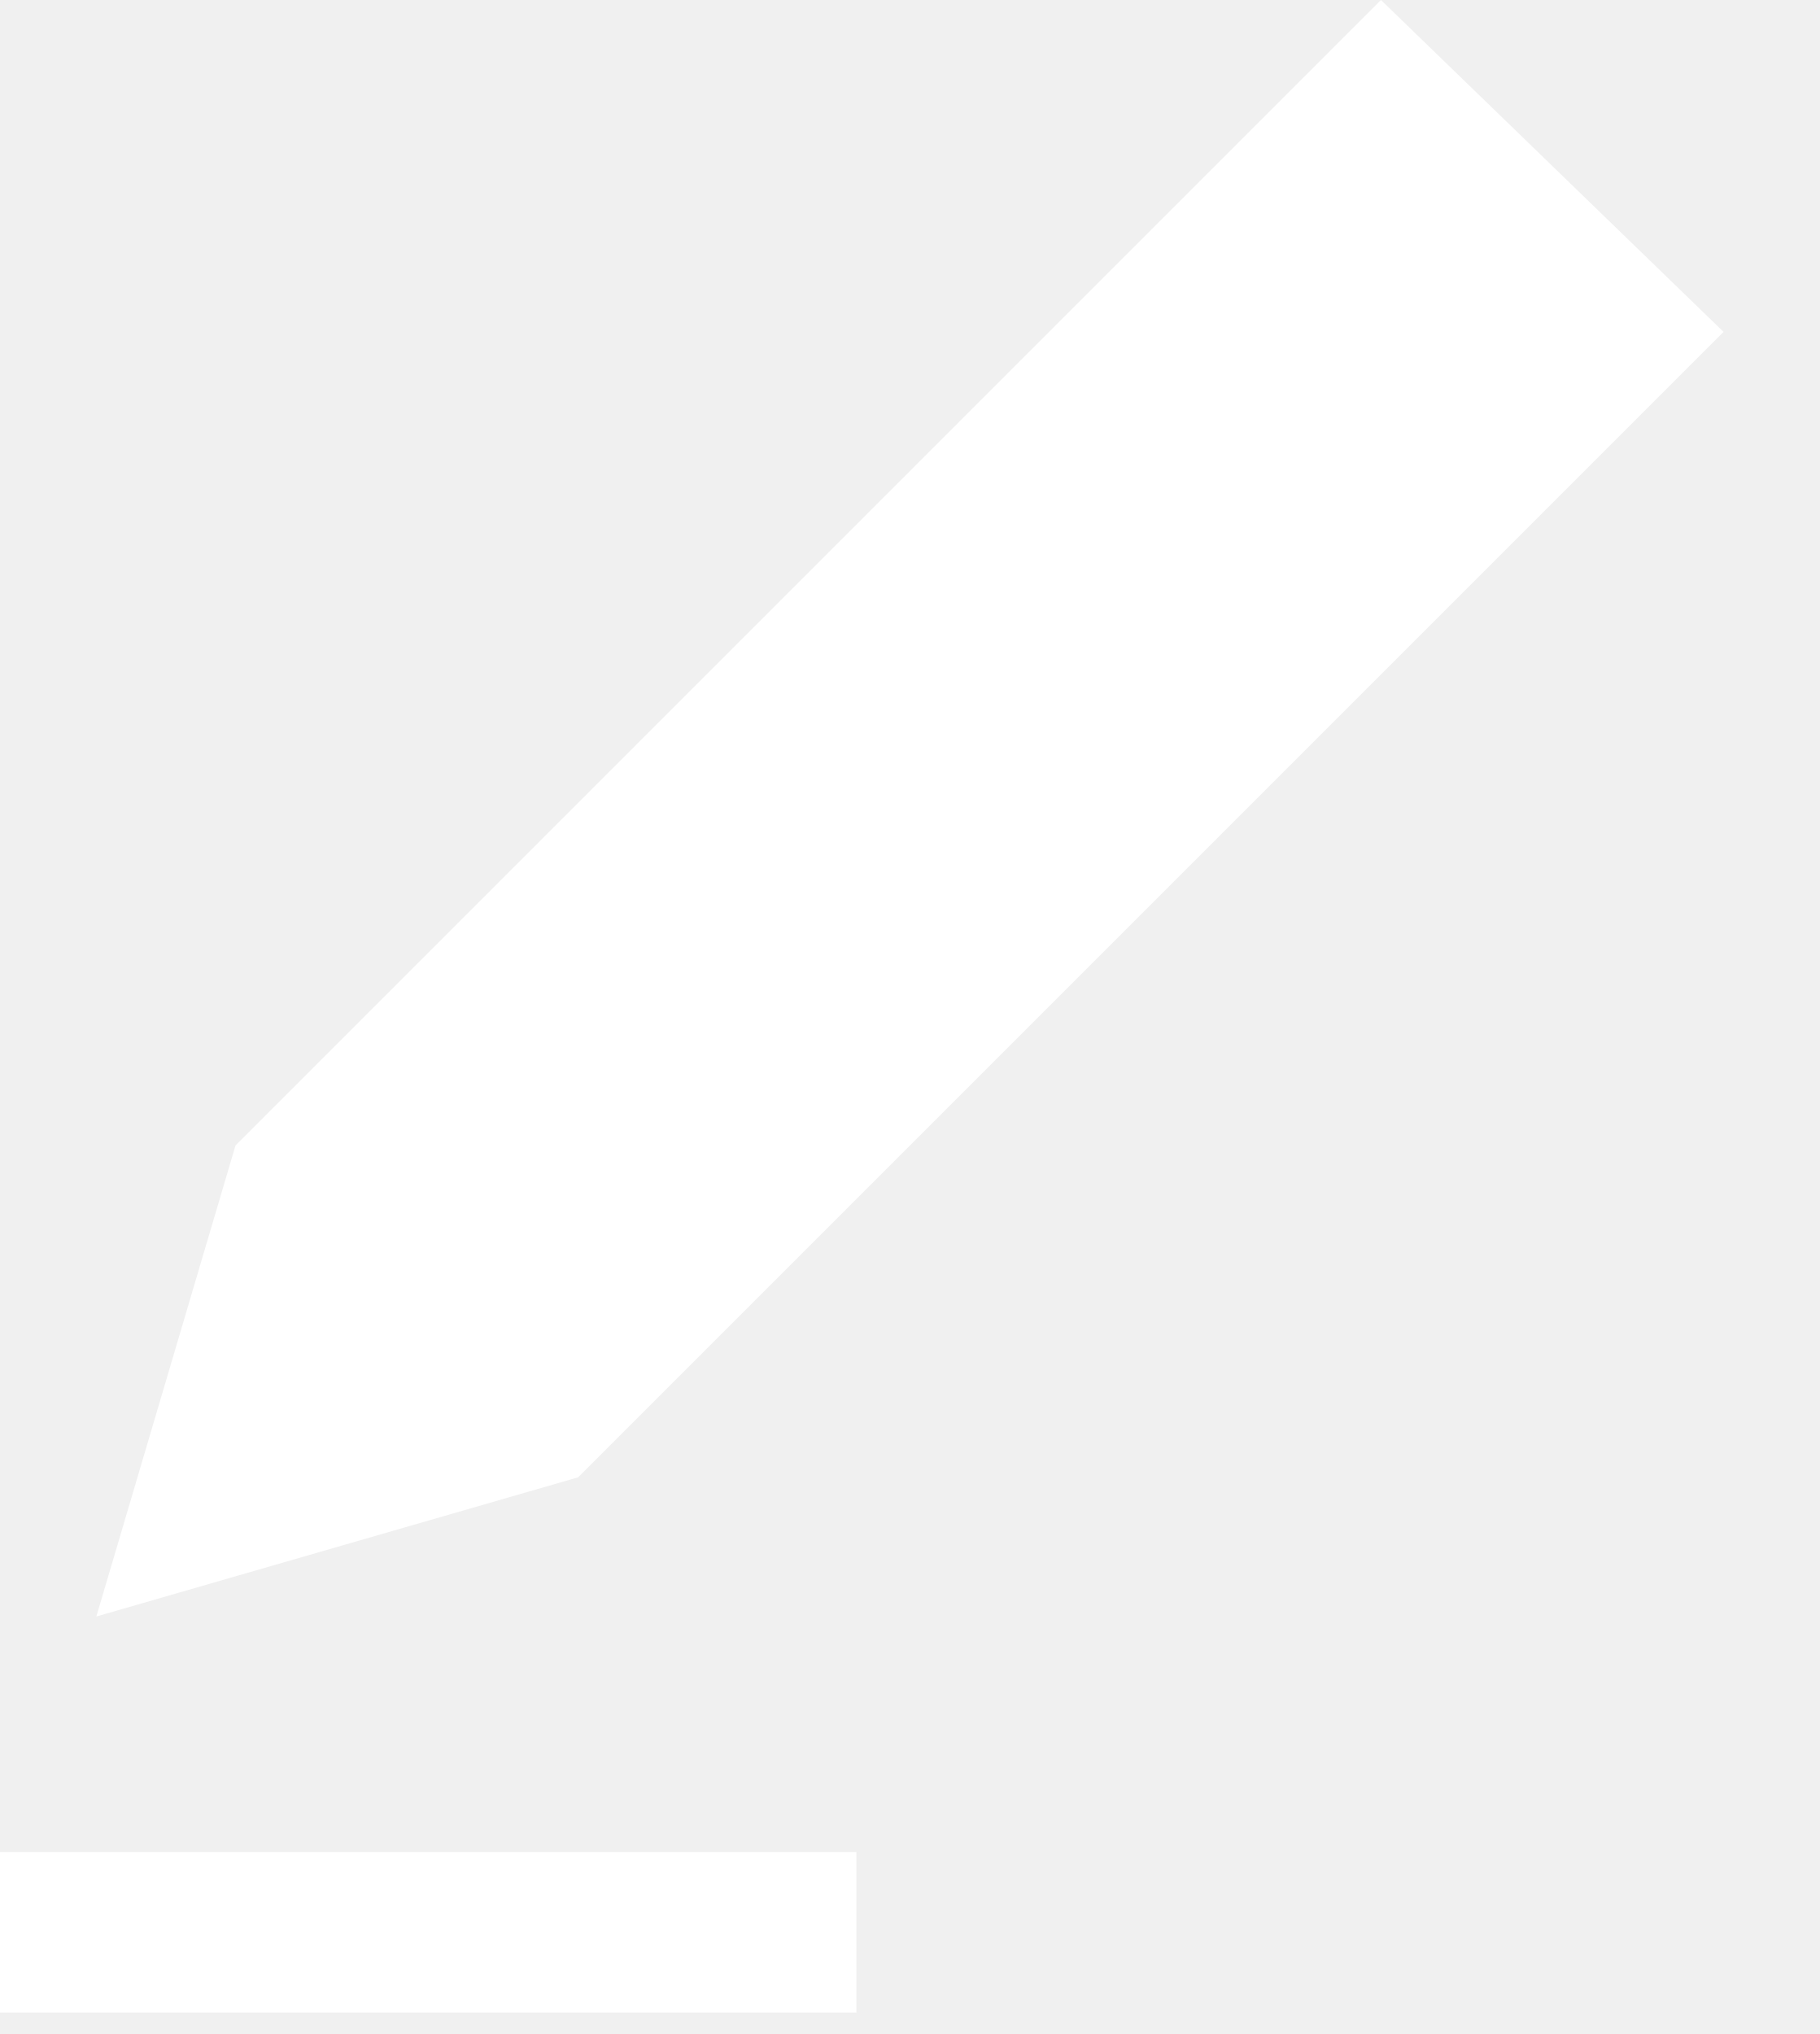
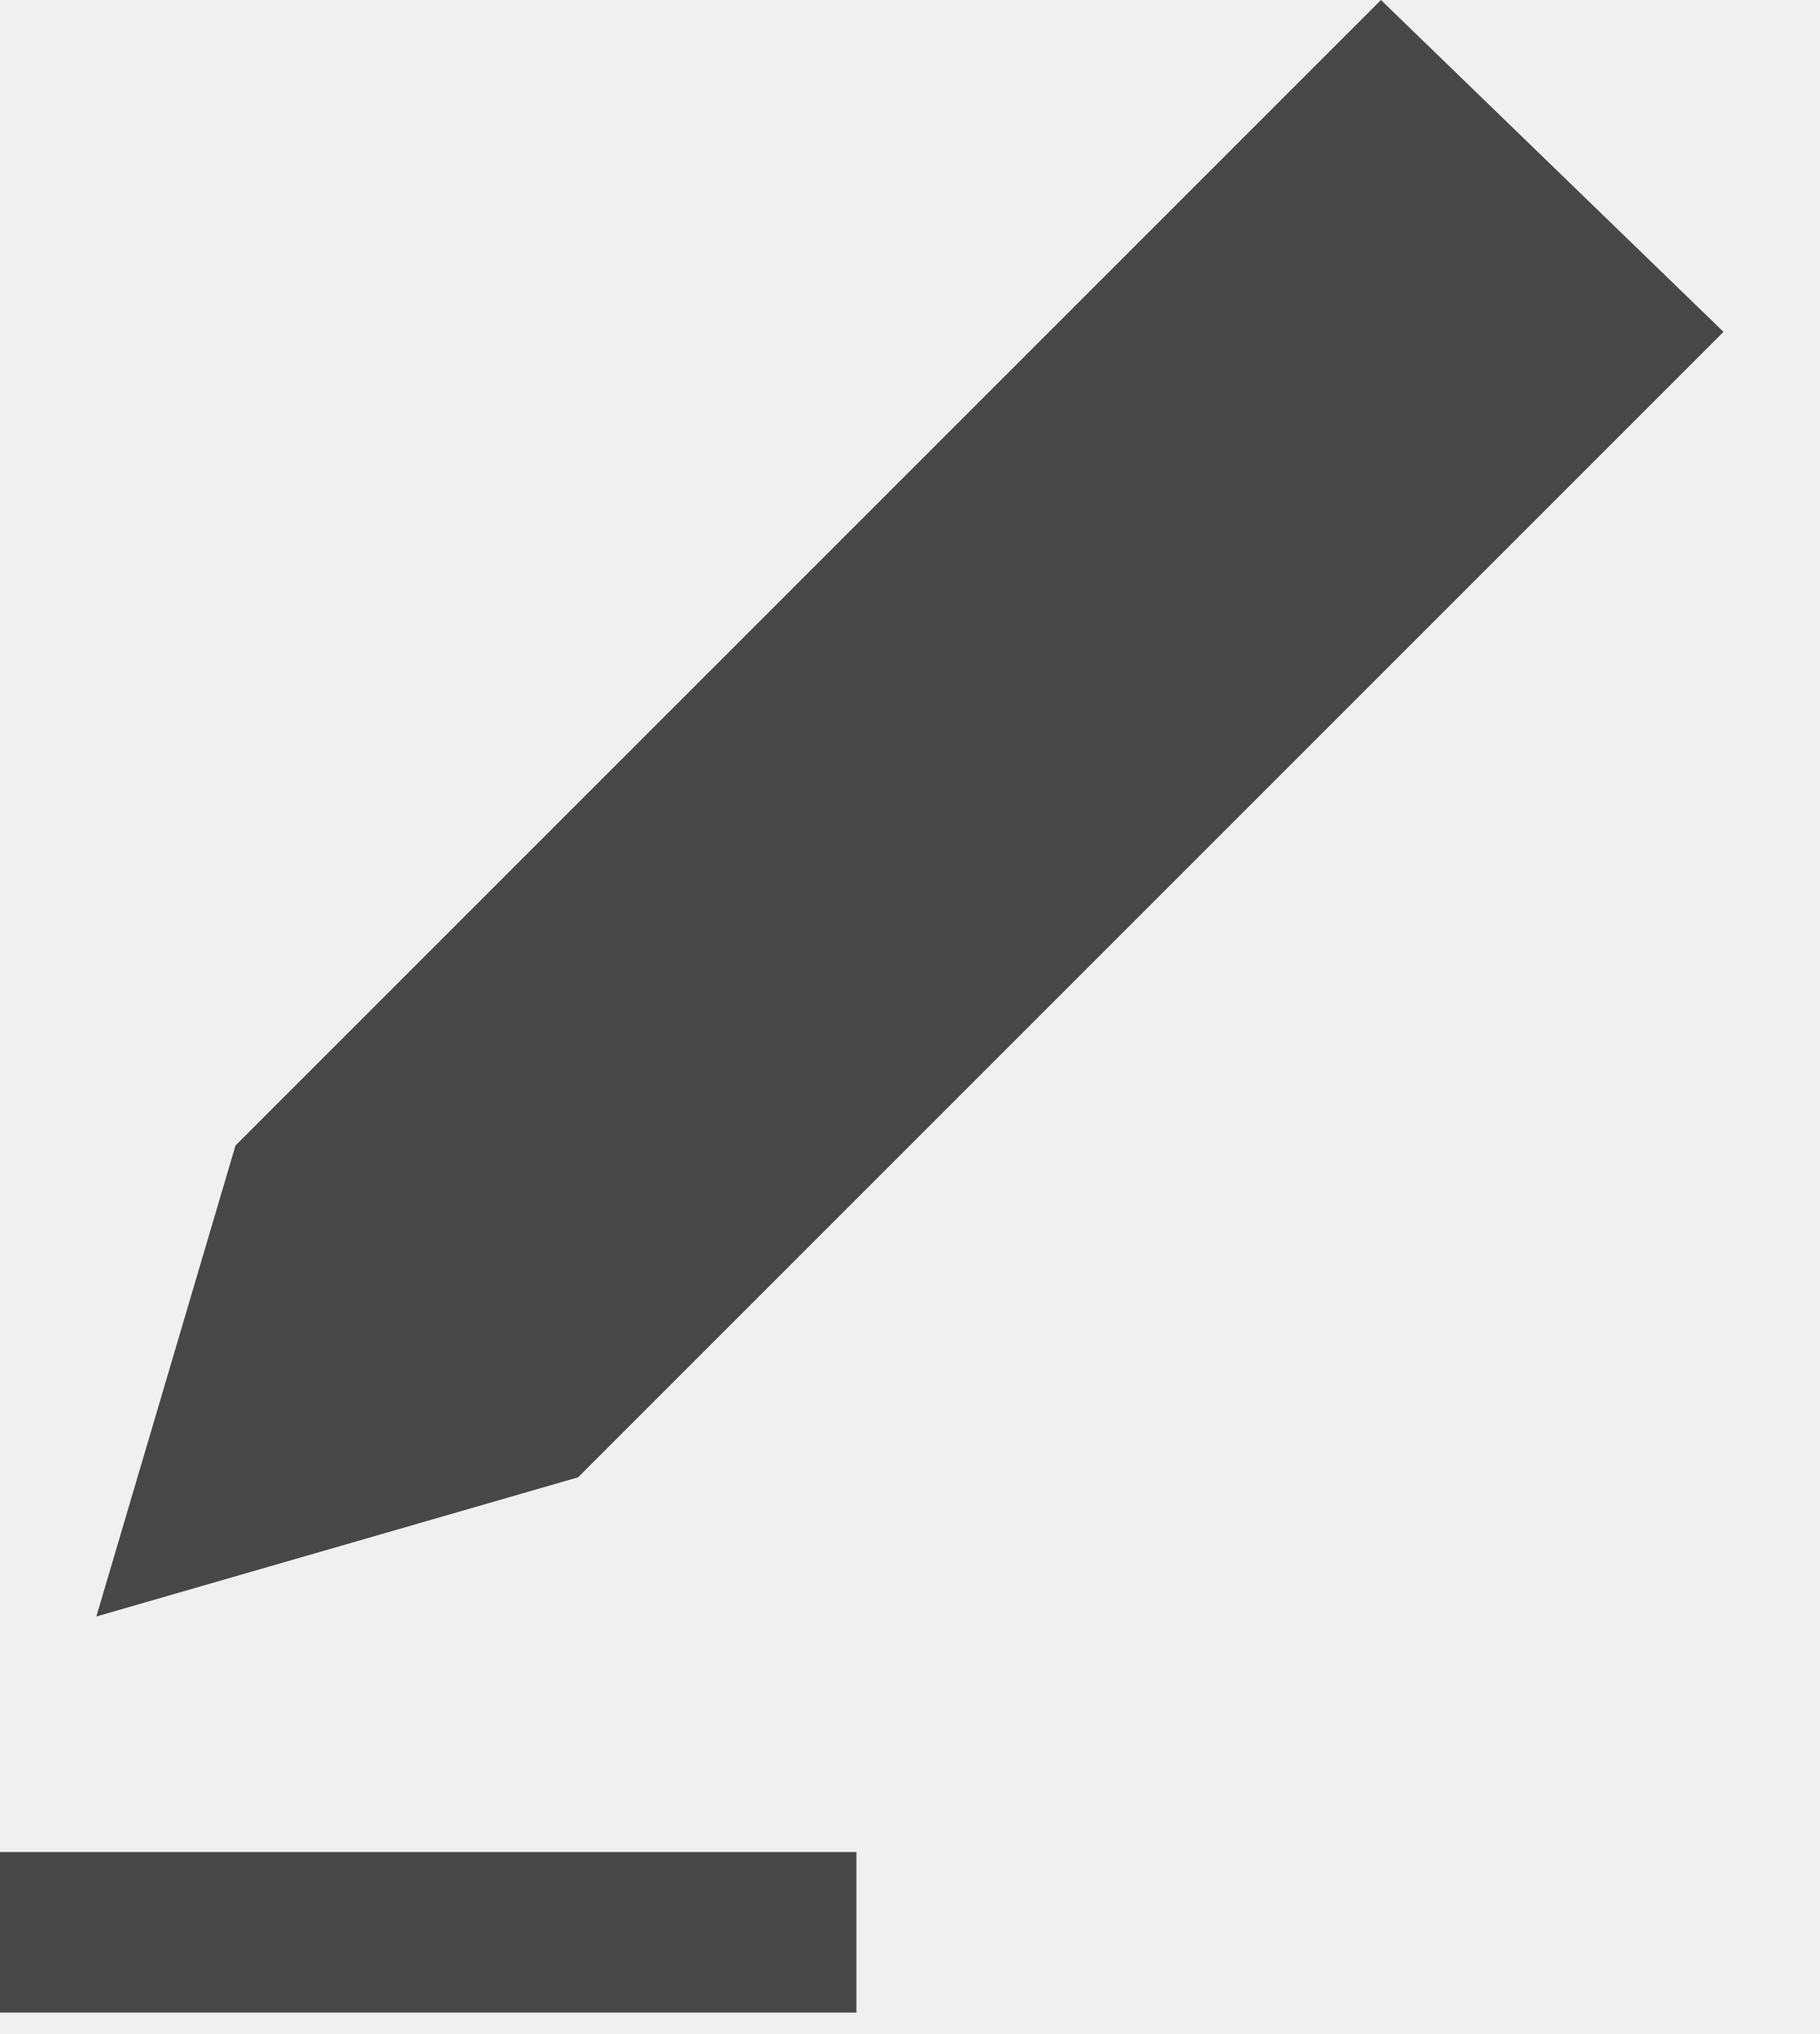
<svg xmlns="http://www.w3.org/2000/svg" width="17px" height="19px" viewBox="0 0 17 19" version="1.1">
  <g id="Page-1" stroke="none" stroke-width="1" fill="none" fill-rule="evenodd">
-     <g id="cog-svgrepo-com" fill="#FFFFFF" fill-rule="nonzero">
-       <g id="edit">
-         <path d="M16.1,3.1 L12.9,0 L2.2,10.7 L0.9,15.1 L5.4,13.8 L16.1,3.1 Z M0,18.8 L8,18.8 L8,17.3 L0,17.3 L0,18.8 Z" id="Shape" />
-       </g>
+     <g id="pencil" fill="#474747" fill-rule="nonzero">
+       <path d="M16.1,3.1 L12.9,0 L2.2,10.7 L0.9,15.1 L5.4,13.8 L16.1,3.1 Z M0,18.8 L8,18.8 L8,17.3 L0,17.3 L0,18.8 Z" id="Shape" />
    </g>
  </g>
</svg>
